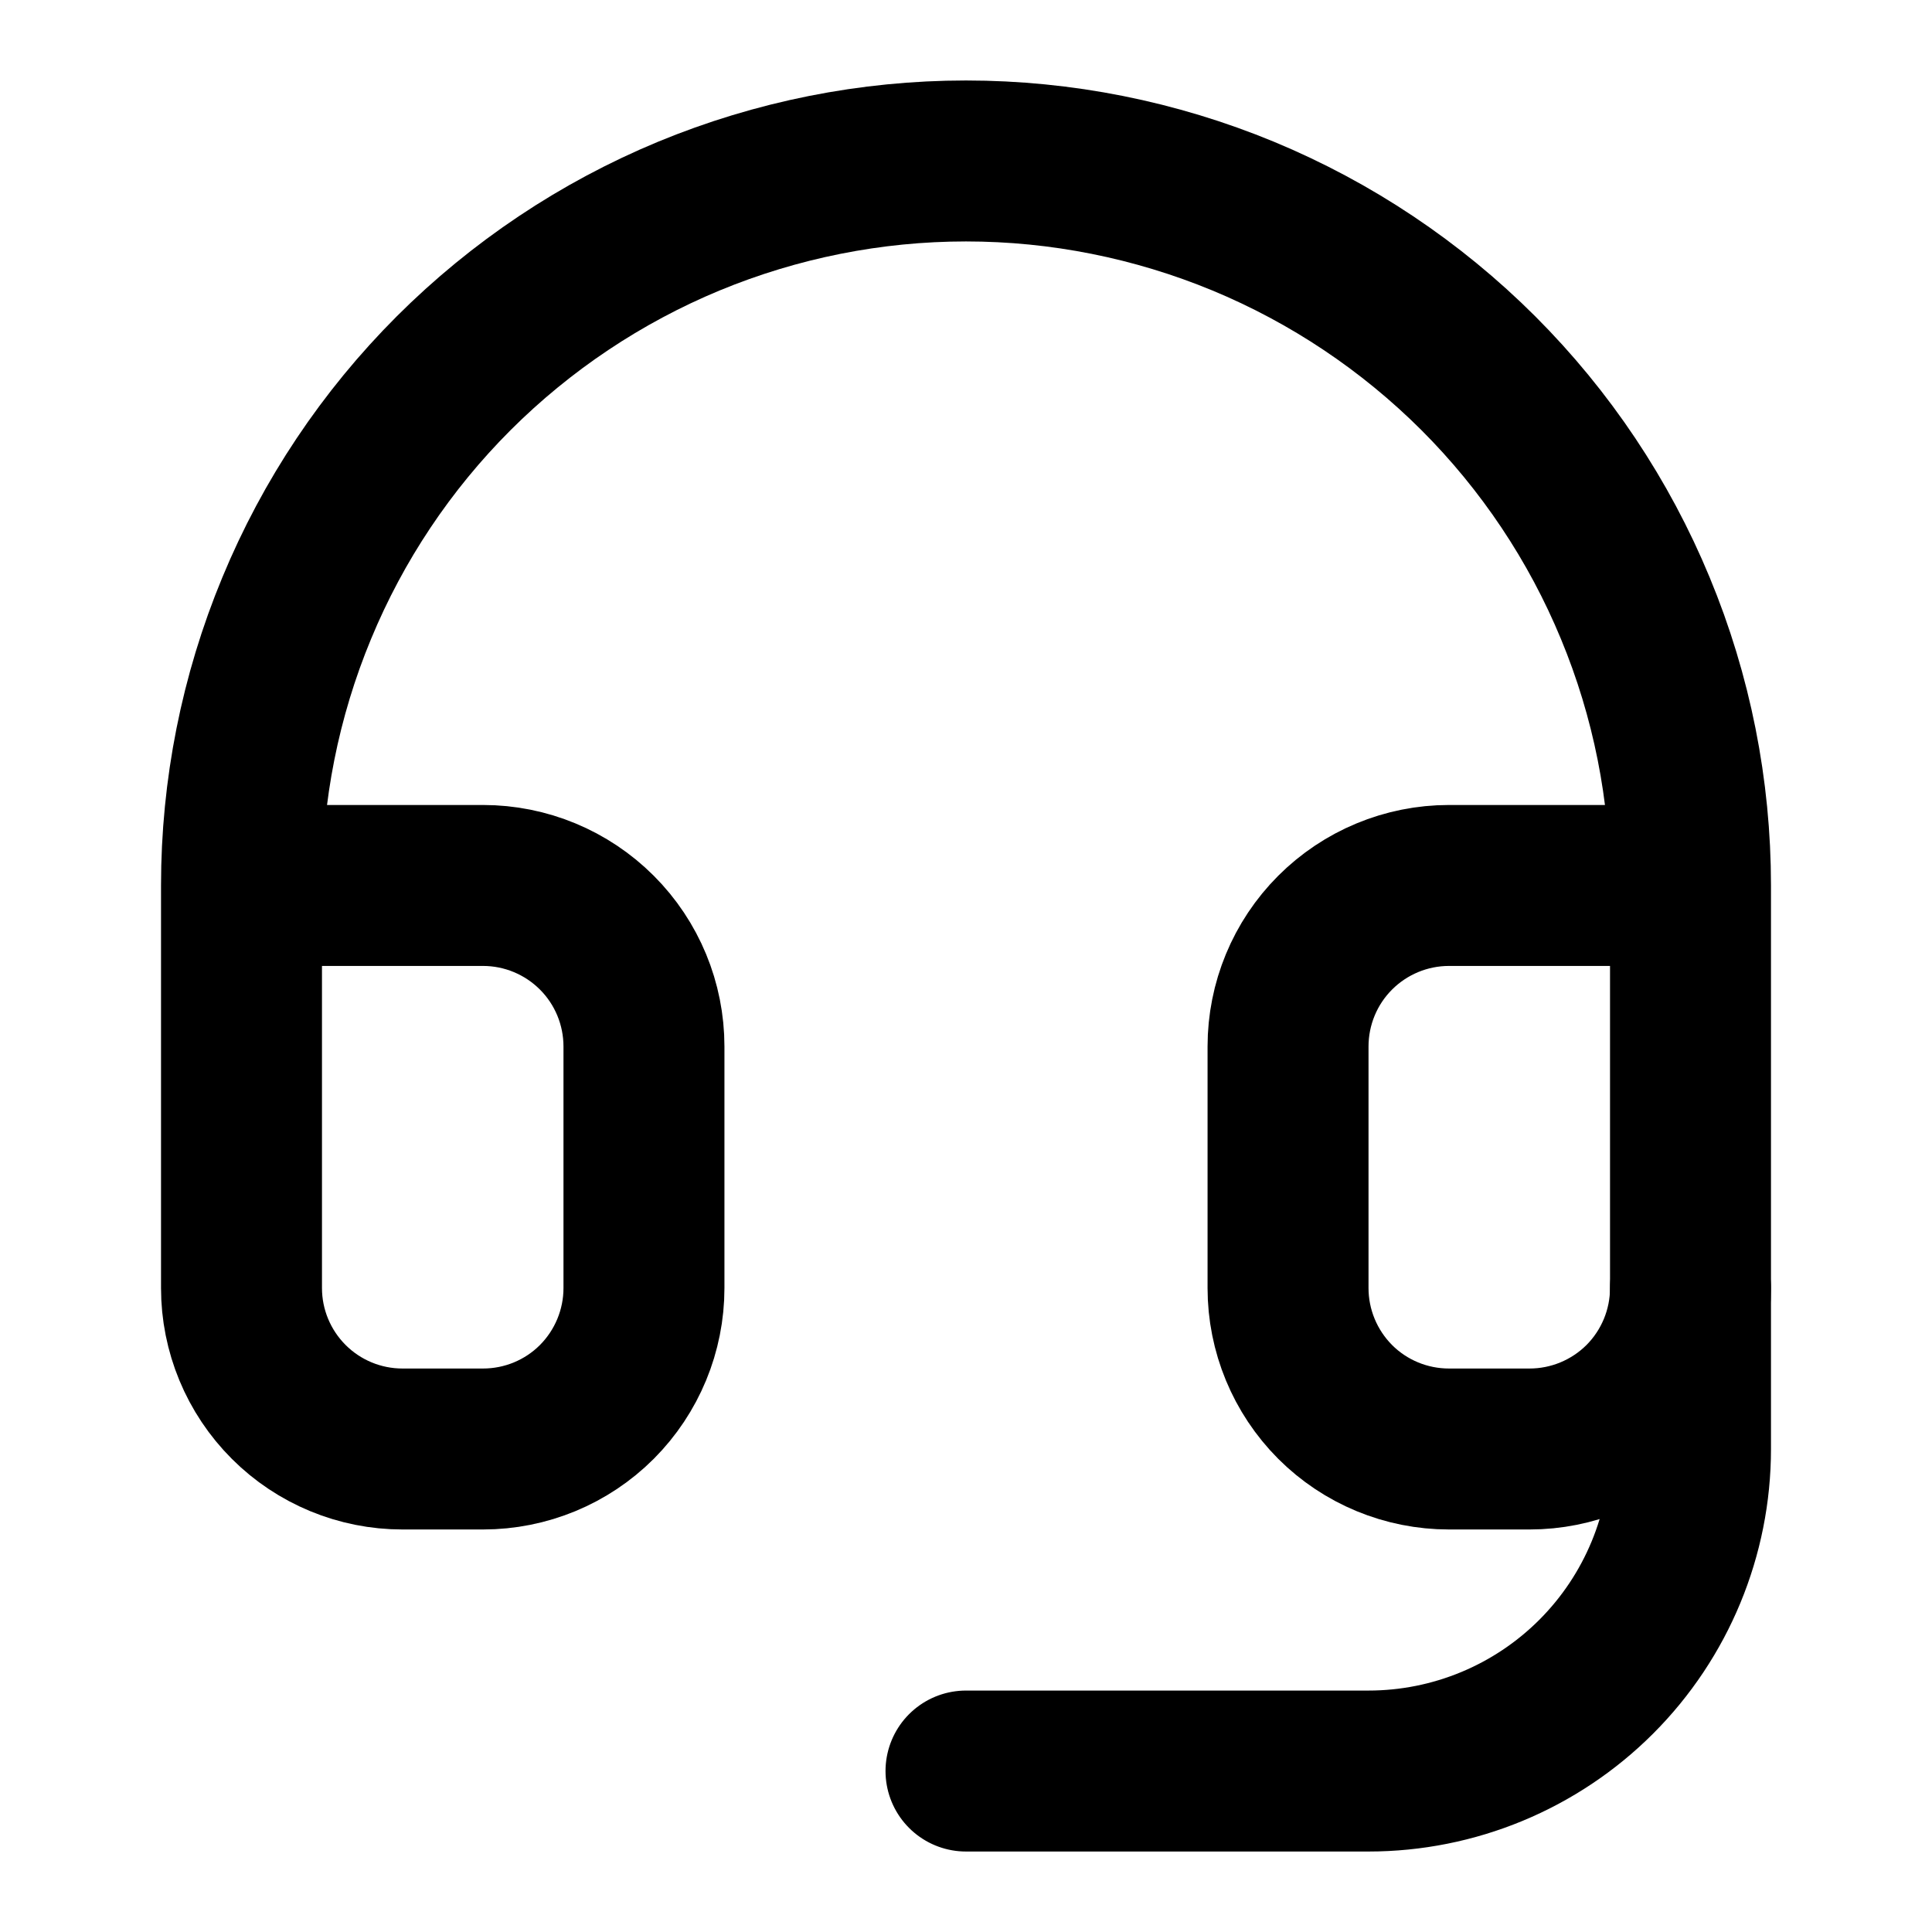
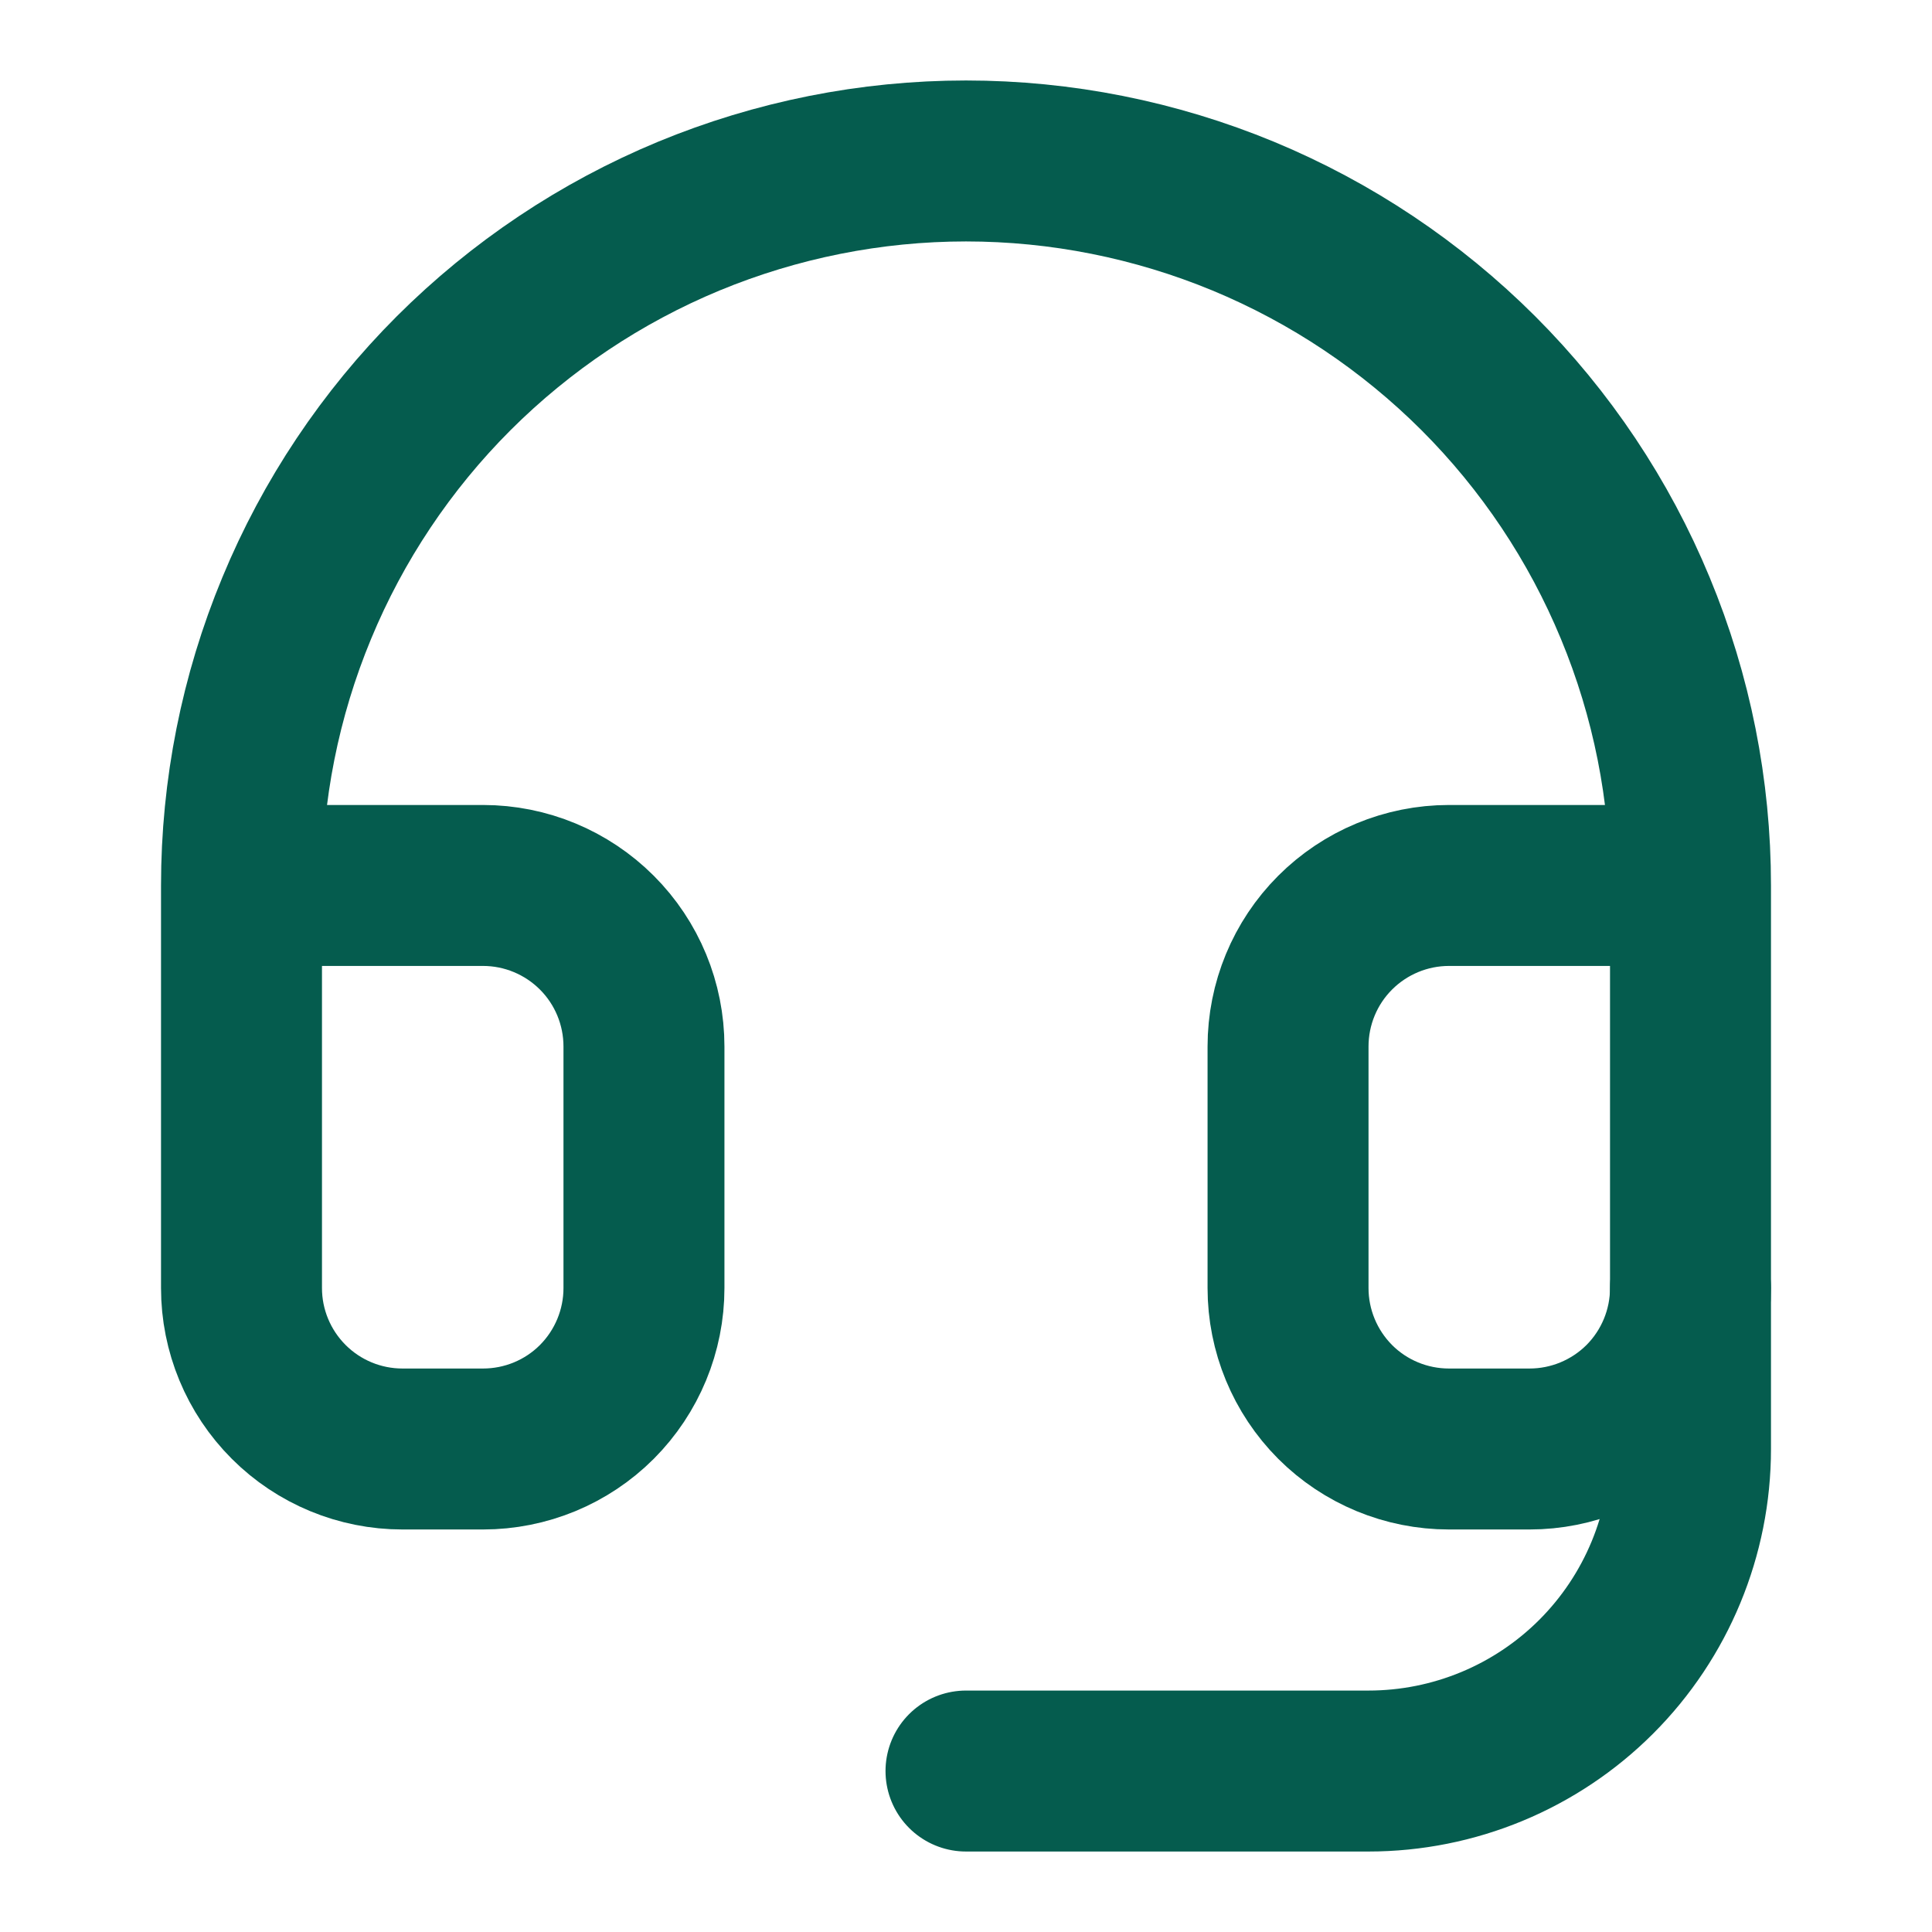
- <svg xmlns="http://www.w3.org/2000/svg" preserveAspectRatio="none" overflow="visible" style="display: block;" width="16" height="16" viewBox="0 0 16 16" fill="none">
-   <g id="Frame">
-     <path id="Vector" d="M2 7.333H4C4.354 7.333 4.693 7.474 4.943 7.724C5.193 7.974 5.333 8.313 5.333 8.667V10.667C5.333 11.02 5.193 11.359 4.943 11.61C4.693 11.86 4.354 12 4 12H3.333C2.98 12 2.641 11.86 2.391 11.61C2.14 11.359 2 11.02 2 10.667V7.333ZM2 7.333C2 6.545 2.155 5.765 2.457 5.037C2.758 4.309 3.2 3.648 3.757 3.091C4.315 2.534 4.976 2.092 5.704 1.79C6.432 1.489 7.212 1.333 8 1.333C8.788 1.333 9.568 1.489 10.296 1.79C11.024 2.092 11.685 2.534 12.243 3.091C12.8 3.648 13.242 4.309 13.543 5.037C13.845 5.765 14 6.545 14 7.333M14 7.333V10.667C14 11.02 13.86 11.359 13.61 11.61C13.359 11.86 13.02 12 12.667 12H12C11.646 12 11.307 11.86 11.057 11.61C10.807 11.359 10.667 11.02 10.667 10.667V8.667C10.667 8.313 10.807 7.974 11.057 7.724C11.307 7.474 11.646 7.333 12 7.333H14Z" stroke="black" stroke-width="1.333" stroke-linecap="round" stroke-linejoin="round" />
-     <path id="Vector_2" d="M14 10.667V12C14 12.707 13.719 13.386 13.219 13.886C12.719 14.386 12.041 14.667 11.333 14.667H8" stroke="black" stroke-width="1.333" stroke-linecap="round" stroke-linejoin="round" />
-   </g>
+ <svg xmlns="http://www.w3.org/2000/svg" width="32" height="32" viewBox="0 0 16 16" fill="none" aria-hidden="true">
+   <path d="M2 7.333H4C4.354 7.333 4.693 7.474 4.943 7.724C5.193 7.974 5.333 8.313 5.333 8.667V10.667C5.333 11.02 5.193 11.359 4.943 11.61C4.693 11.86 4.354 12 4 12H3.333C2.98 12 2.641 11.86 2.391 11.61C2.14 11.359 2 11.02 2 10.667V7.333ZM2 7.333C2 6.545 2.155 5.765 2.457 5.037C2.758 4.309 3.2 3.648 3.757 3.091C4.315 2.534 4.976 2.092 5.704 1.79C6.432 1.489 7.212 1.333 8 1.333C8.788 1.333 9.568 1.489 10.296 1.79C11.024 2.092 11.685 2.534 12.243 3.091C12.8 3.648 13.242 4.309 13.543 5.037C13.845 5.765 14 6.545 14 7.333M14 7.333V10.667C14 11.02 13.86 11.359 13.61 11.61C13.359 11.86 13.02 12 12.667 12H12C11.646 12 11.307 11.86 11.057 11.61C10.807 11.359 10.667 11.02 10.667 10.667V8.667C10.667 8.313 10.807 7.974 11.057 7.724C11.307 7.474 11.646 7.333 12 7.333H14Z" stroke="#055c4e" stroke-width="1.333" stroke-linecap="round" stroke-linejoin="round" />
+   <path d="M14 10.667V12C14 12.707 13.719 13.386 13.219 13.886C12.719 14.386 12.041 14.667 11.333 14.667H8" stroke="#055c4e" stroke-width="1.333" stroke-linecap="round" stroke-linejoin="round" />
</svg>
